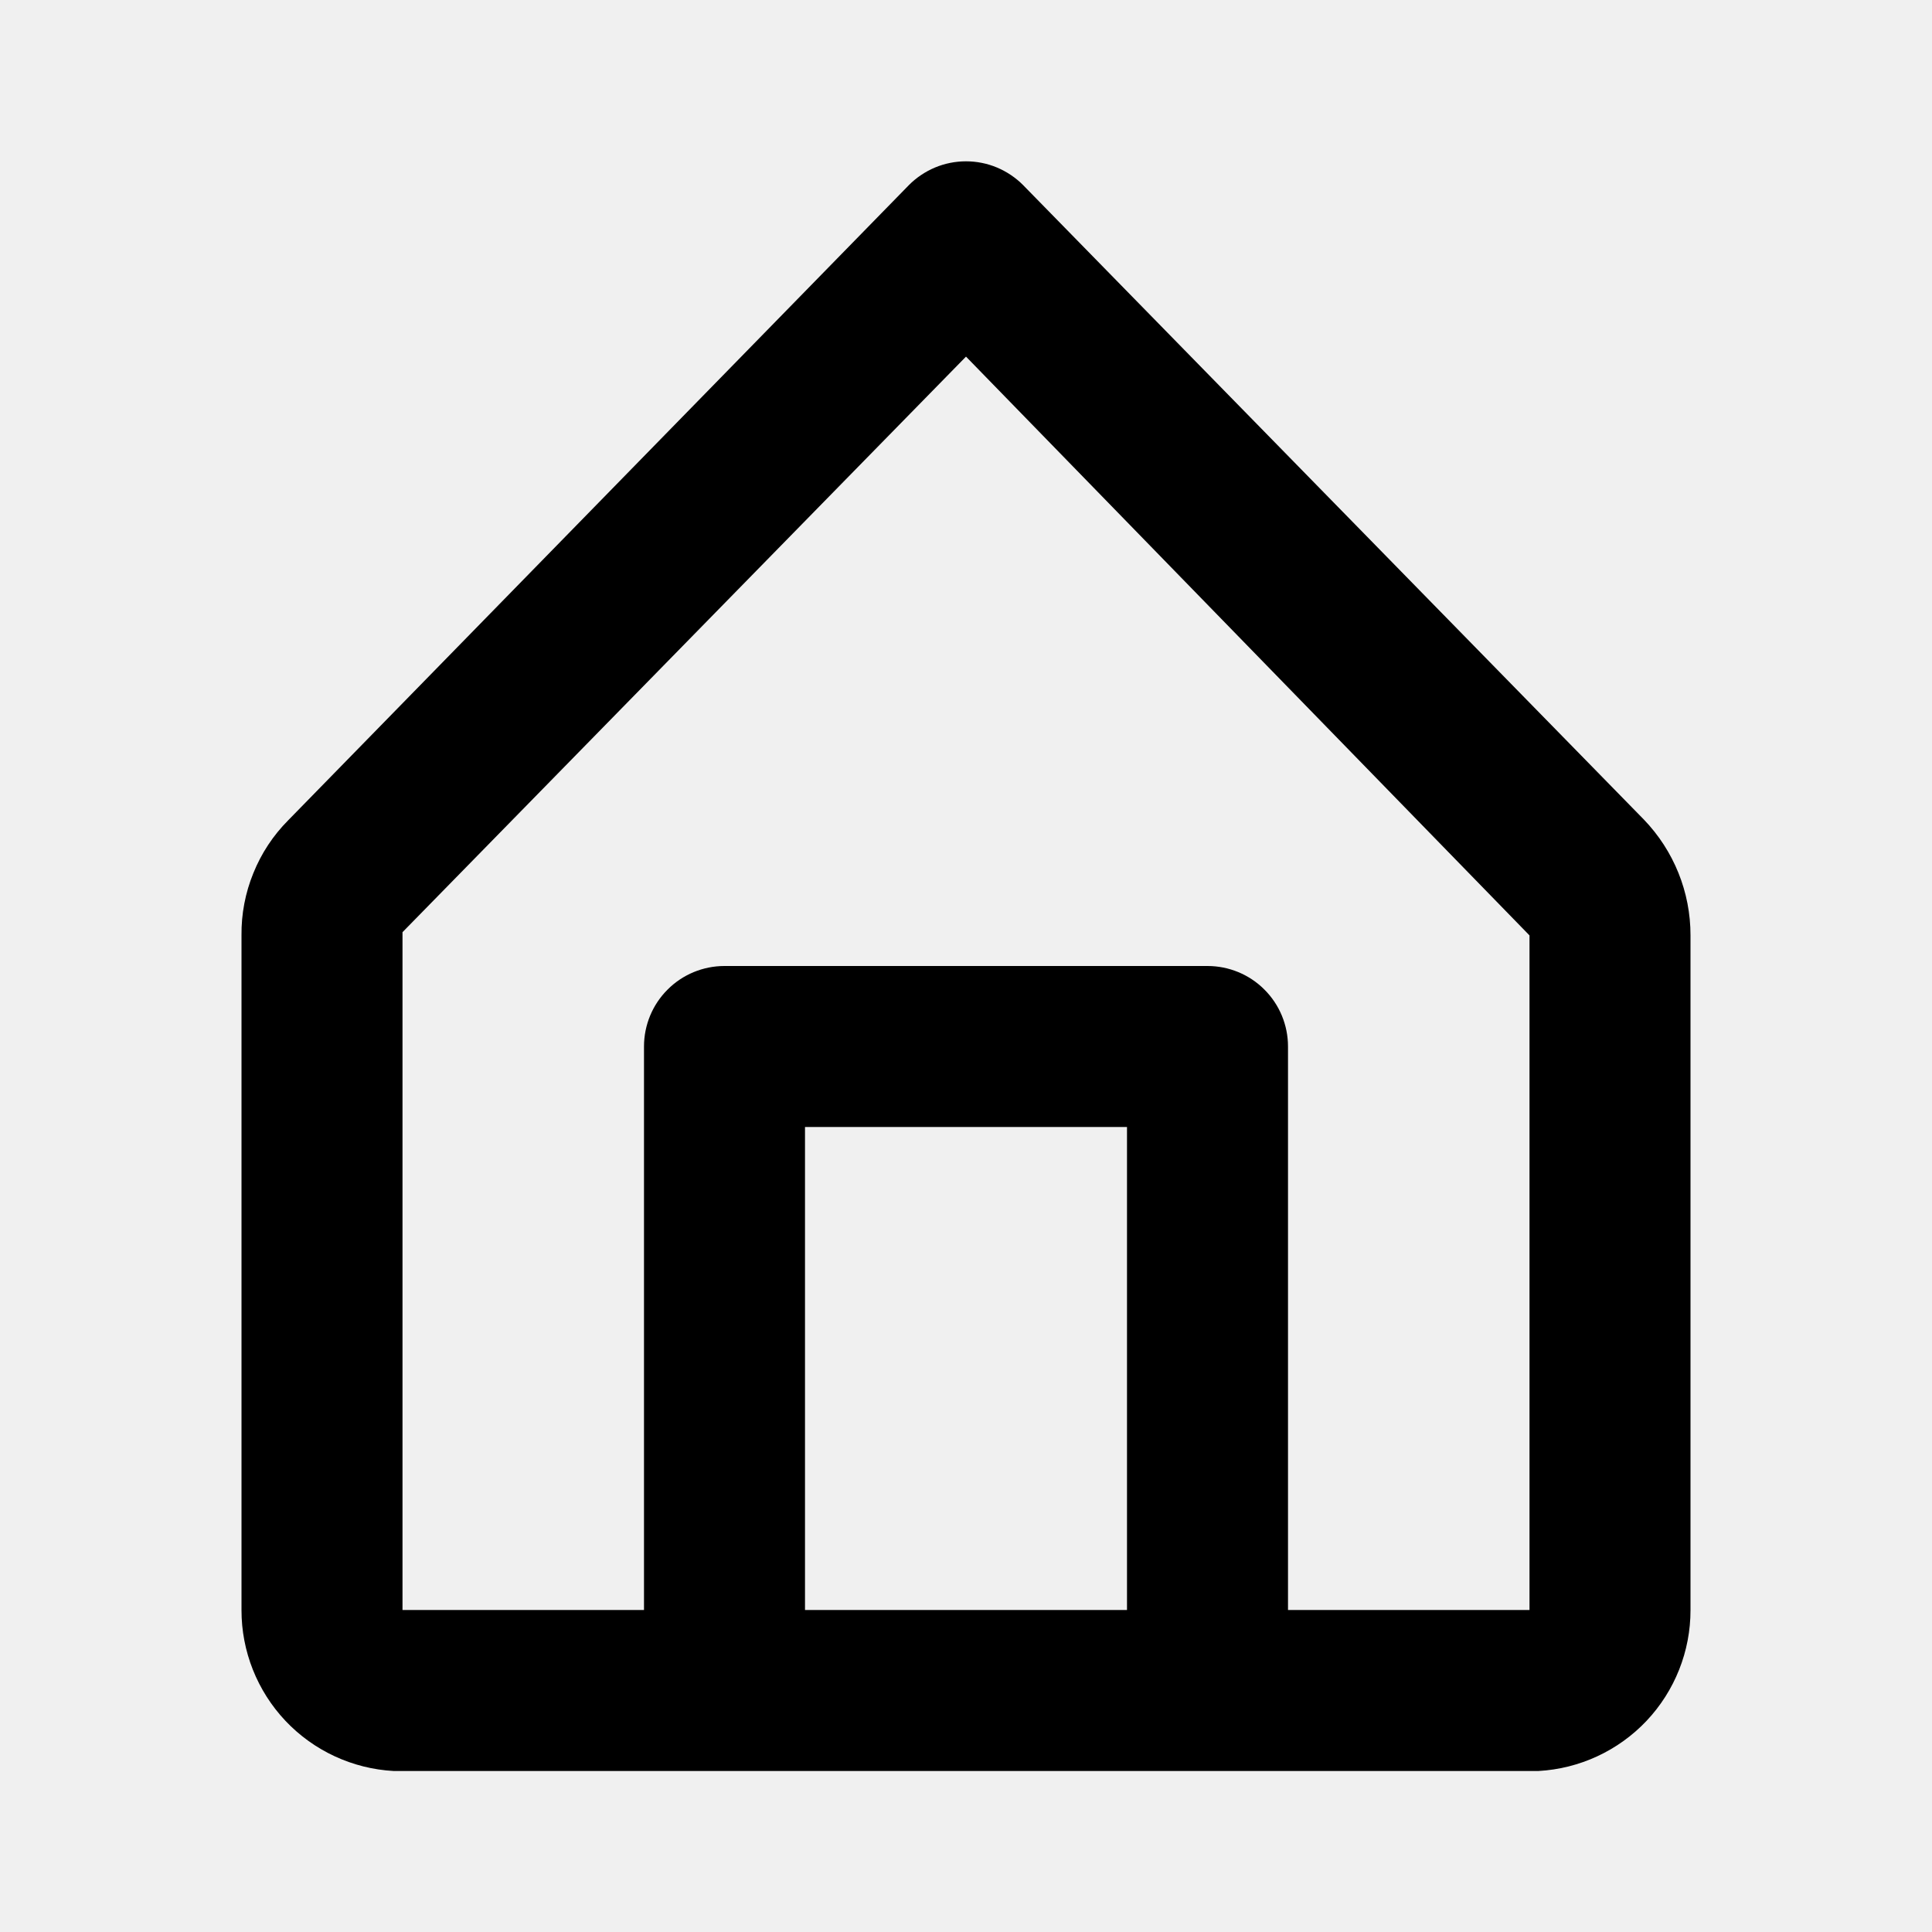
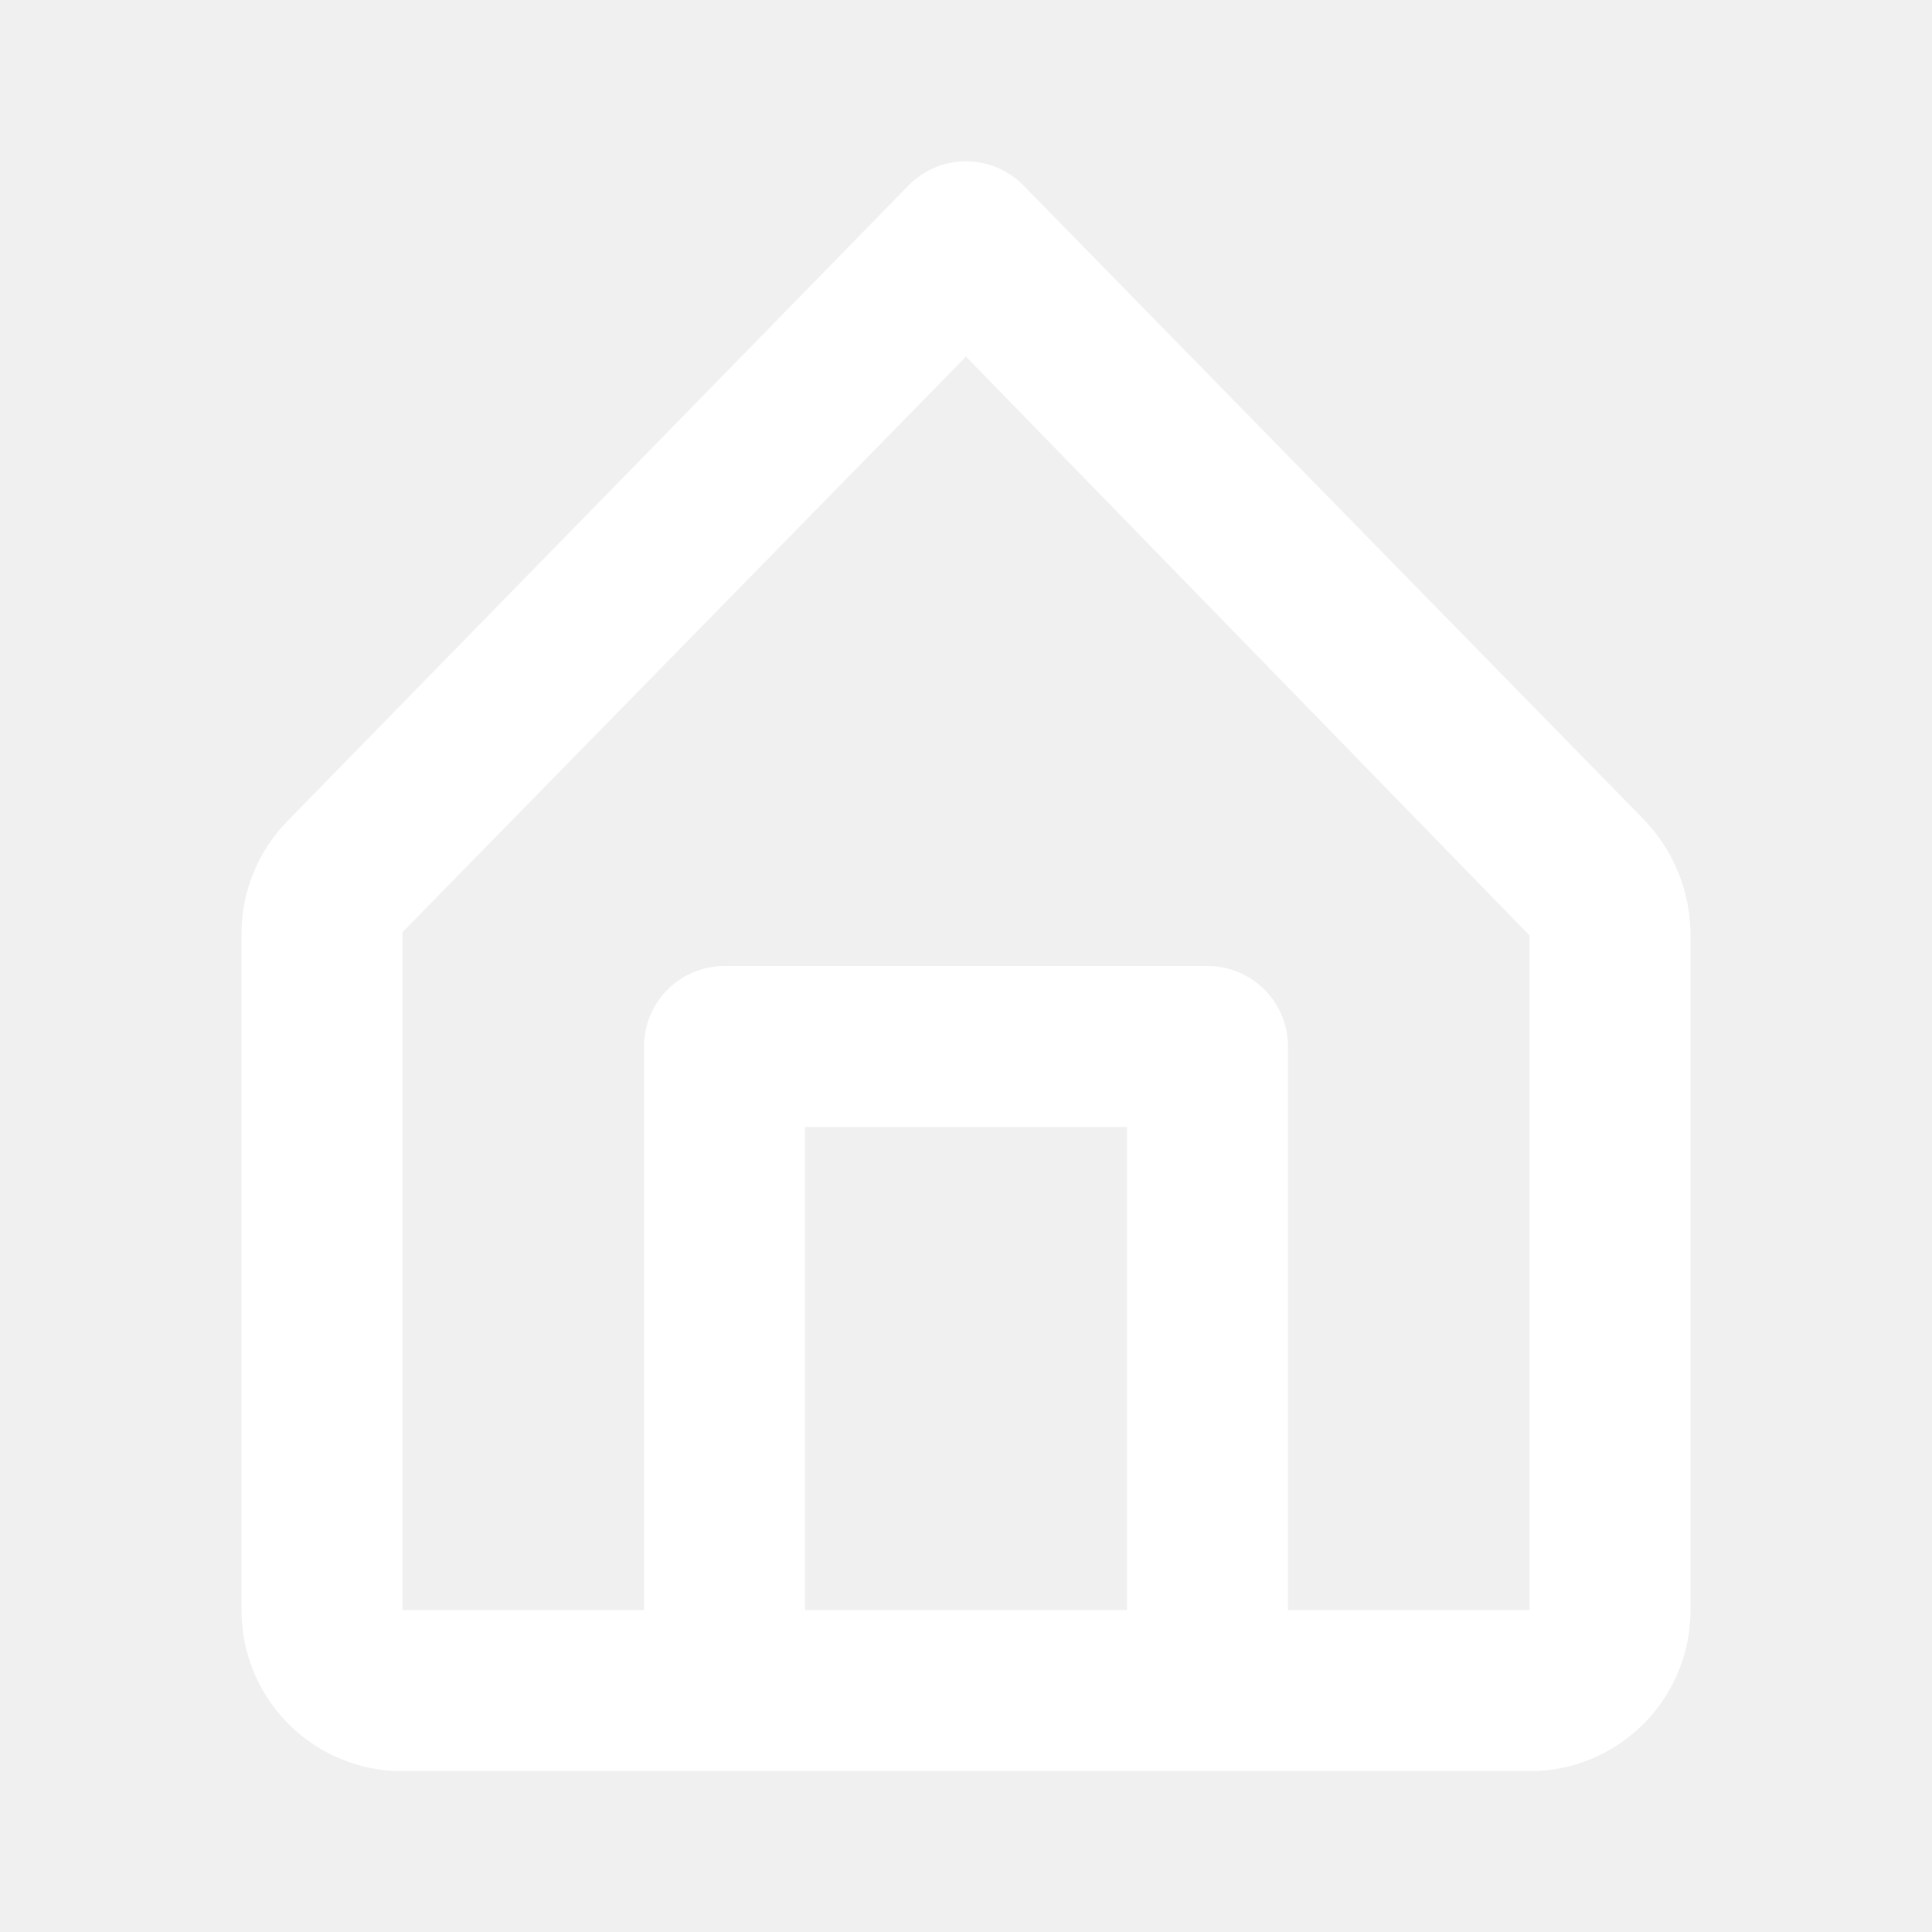
<svg xmlns="http://www.w3.org/2000/svg" width="24" height="24" viewBox="0 0 24 24" fill="none">
  <g clip-path="url(#clip0_301_4082)">
-     <path d="M20.42 10.18L12.71 2.3C12.617 2.206 12.506 2.132 12.385 2.081C12.263 2.03 12.132 2.004 12 2.004C11.868 2.004 11.737 2.03 11.615 2.081C11.494 2.132 11.383 2.206 11.29 2.3L3.58 10.19C3.393 10.378 3.246 10.601 3.147 10.847C3.047 11.092 2.997 11.355 3 11.62V20C2.999 20.512 3.195 21.005 3.546 21.377C3.898 21.749 4.379 21.972 4.89 22H19.11C19.621 21.972 20.102 21.749 20.454 21.377C20.805 21.005 21.001 20.512 21 20V11.62C21.001 11.083 20.793 10.567 20.42 10.18V10.18ZM10 20V14H14V20H10ZM19 20H16V13C16 12.735 15.895 12.48 15.707 12.293C15.52 12.105 15.265 12 15 12H9C8.735 12 8.48 12.105 8.293 12.293C8.105 12.48 8 12.735 8 13V20H5V11.58L12 4.43L19 11.62V20Z" fill="black" />
+     <path d="M20.42 10.18L12.71 2.3C12.617 2.206 12.506 2.132 12.385 2.081C12.263 2.03 12.132 2.004 12 2.004C11.868 2.004 11.737 2.03 11.615 2.081C11.494 2.132 11.383 2.206 11.29 2.3L3.58 10.19C3.393 10.378 3.246 10.601 3.147 10.847C3.047 11.092 2.997 11.355 3 11.62V20C2.999 20.512 3.195 21.005 3.546 21.377C3.898 21.749 4.379 21.972 4.89 22H19.11C19.621 21.972 20.102 21.749 20.454 21.377C20.805 21.005 21.001 20.512 21 20V11.62C21.001 11.083 20.793 10.567 20.42 10.18V10.18ZM10 20V14H14V20H10ZM19 20H16V13C16 12.735 15.895 12.48 15.707 12.293C15.52 12.105 15.265 12 15 12H9C8.735 12 8.48 12.105 8.293 12.293C8.105 12.48 8 12.735 8 13V20H5V11.58L12 4.43L19 11.62V20Z" fill="white" />
  </g>
  <defs>
    <clipPath id="clip0_301_4082">
      <rect width="24" height="24" fill="white" />
    </clipPath>
  </defs>
</svg>
